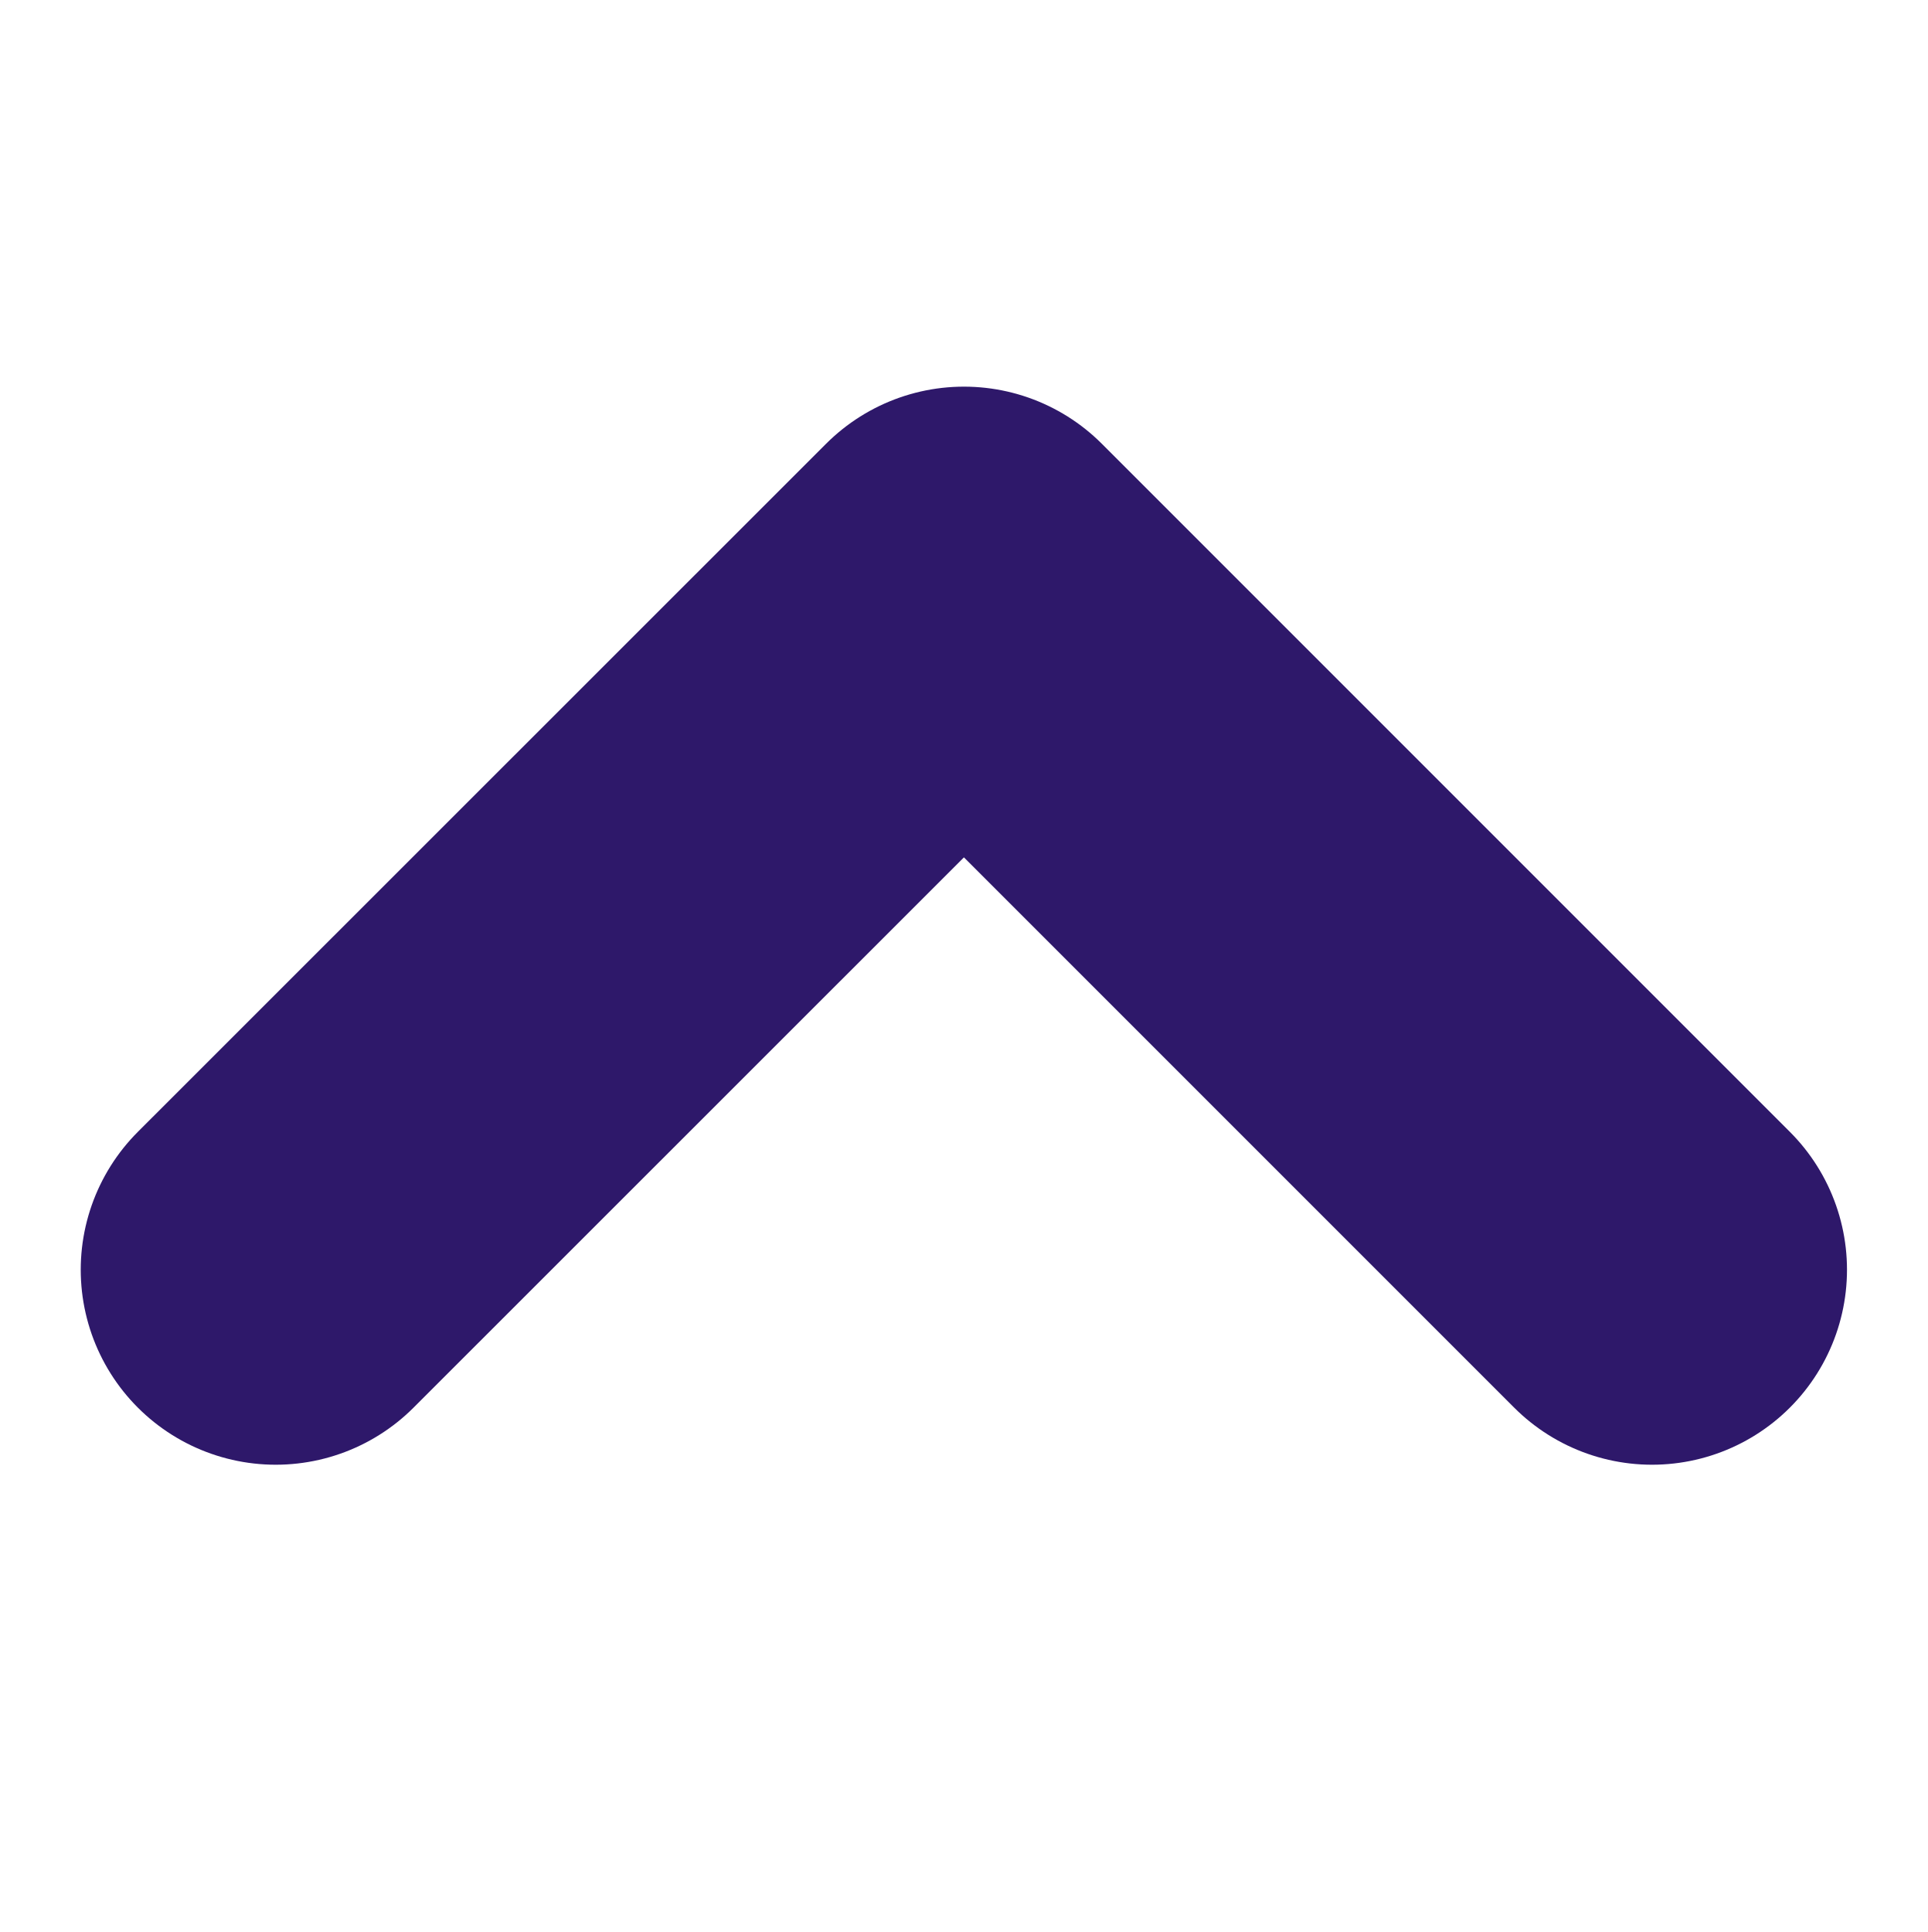
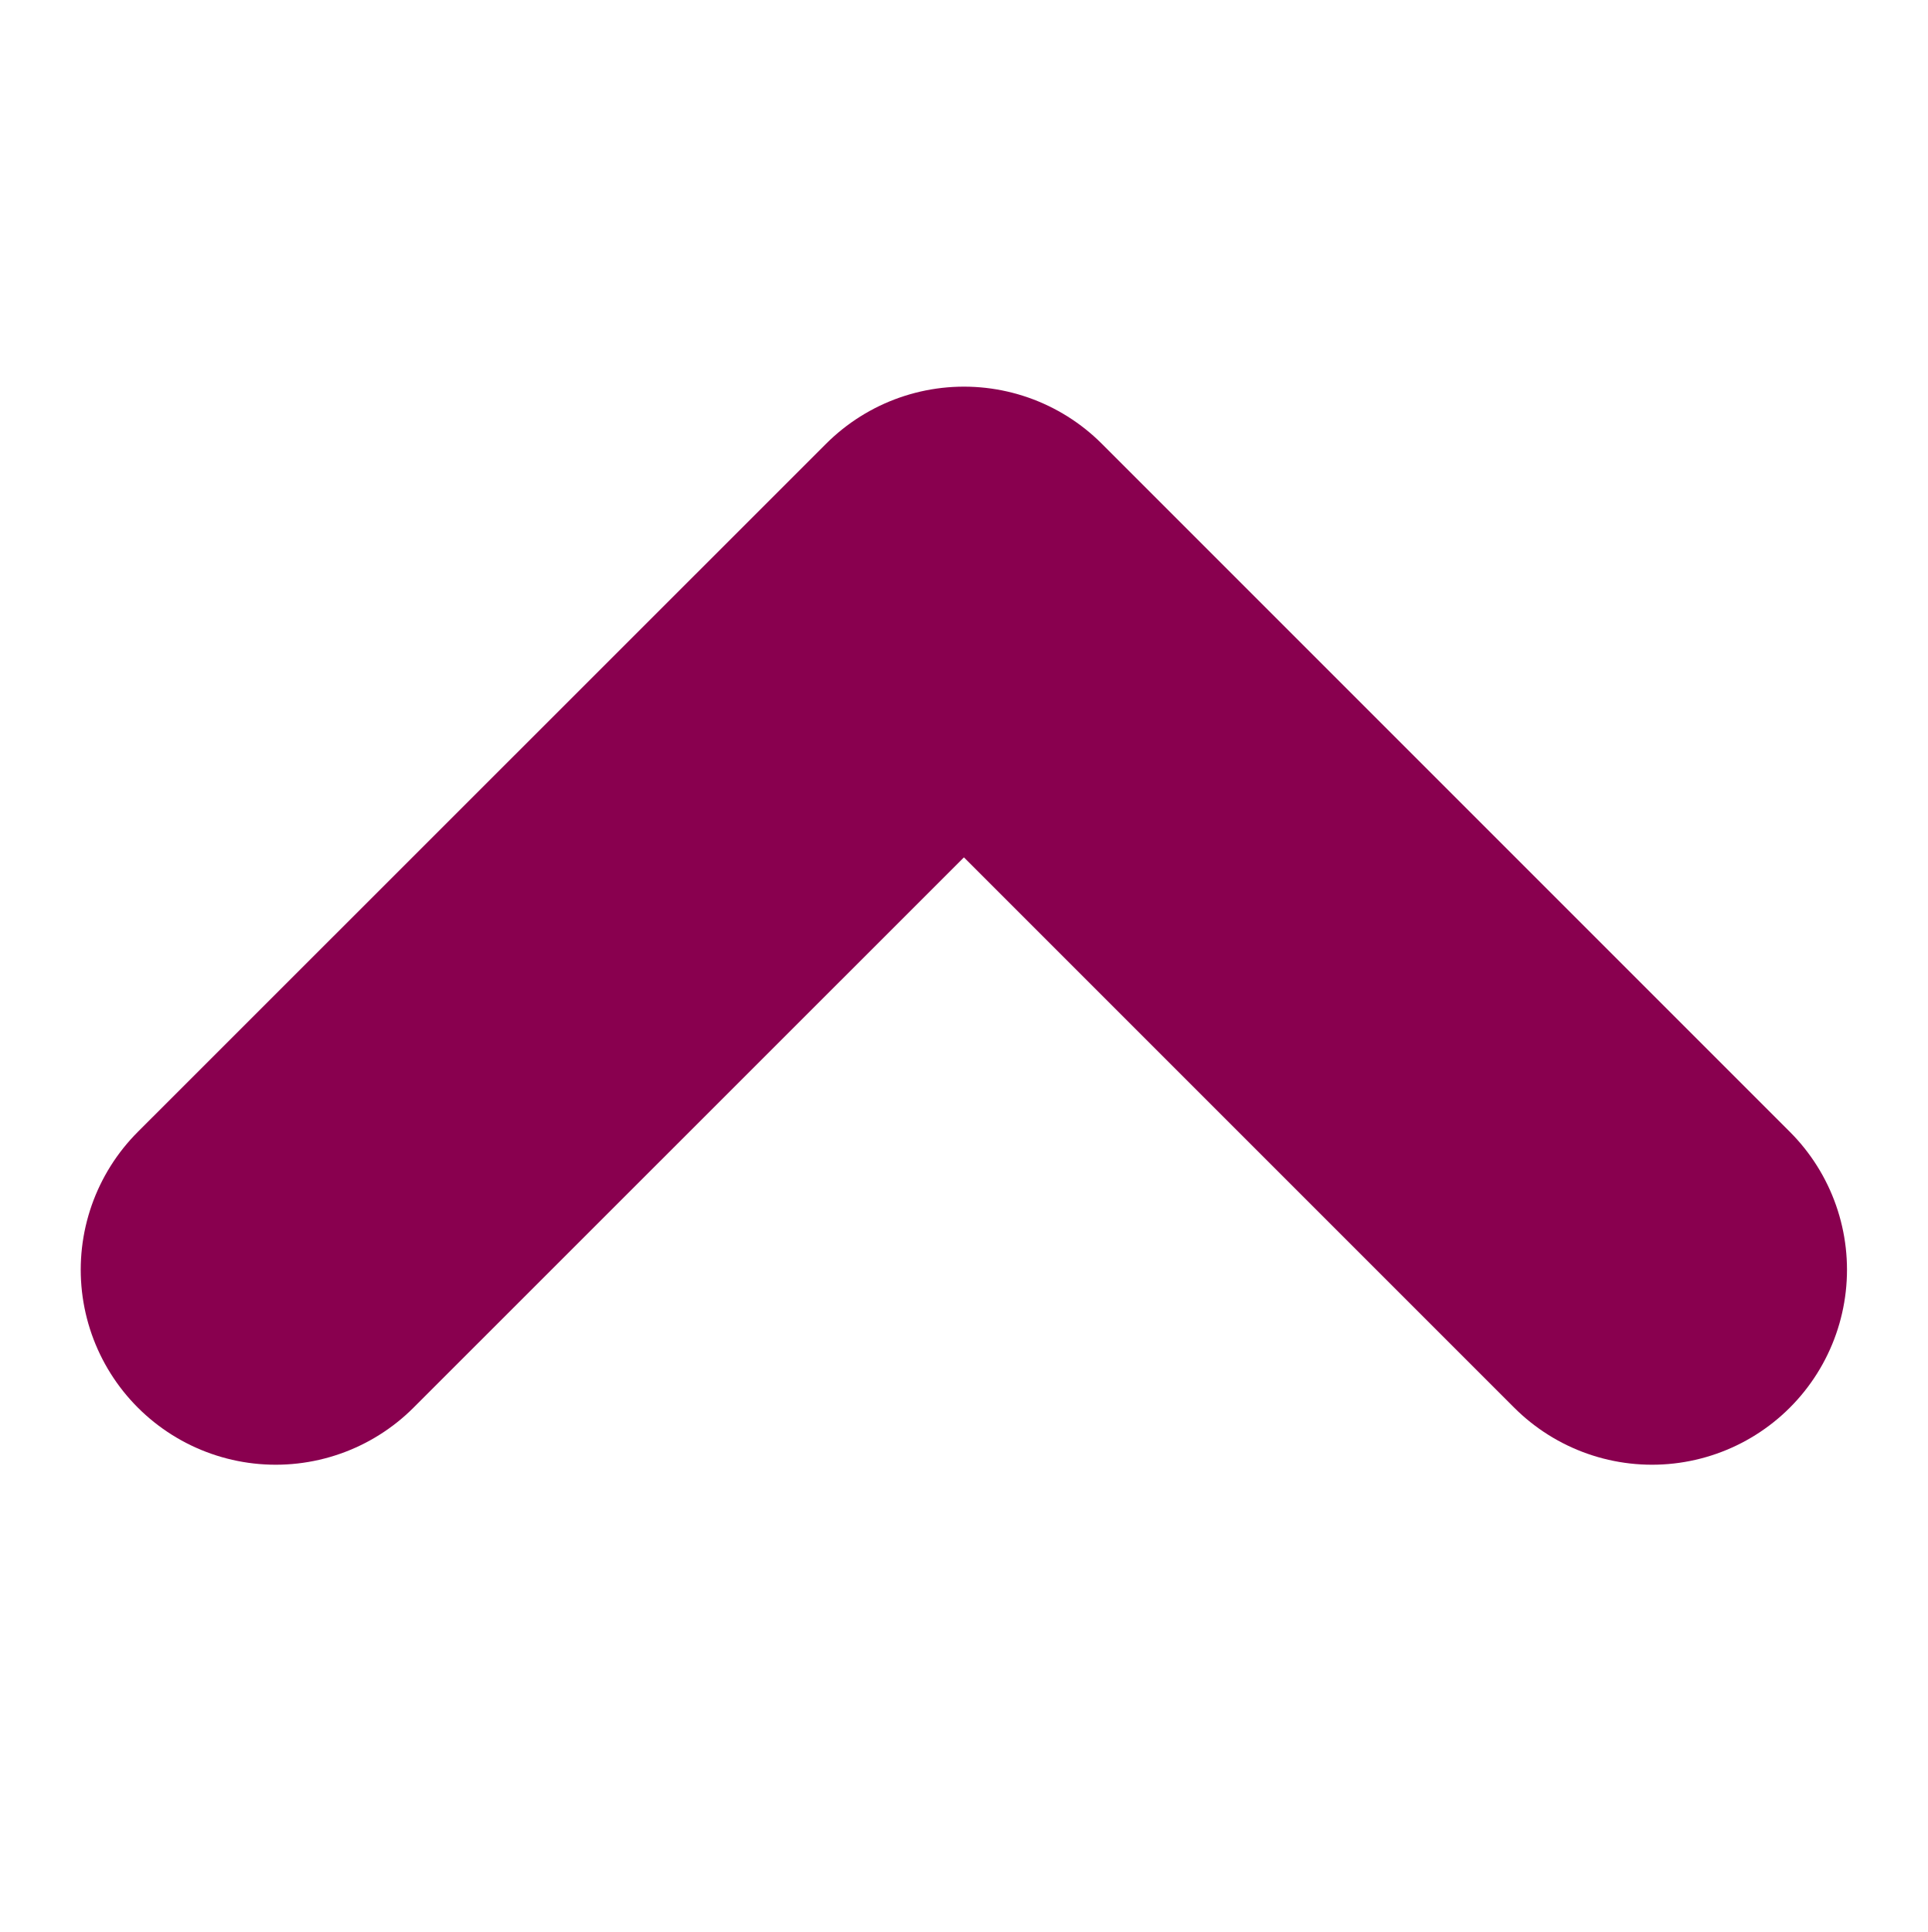
<svg xmlns="http://www.w3.org/2000/svg" width="25.887" height="25.943" viewBox="0 0 9.887 5.943">
-   <path id="Path_157" data-name="Path 157" d="M6502.544,2805l3.529,3.53-3.529,3.529" transform="translate(-2803.586 6507.073) rotate(-90)" fill="none" stroke="#2E186A" stroke-linecap="round" stroke-linejoin="round" stroke-width="2" />
+   <path id="Path_157" data-name="Path 157" d="M6502.544,2805l3.529,3.53-3.529,3.529" transform="translate(-2803.586 6507.073) rotate(-90)" fill="none" stroke="#89004f" stroke-linecap="round" stroke-linejoin="round" stroke-width="2" />
</svg>
